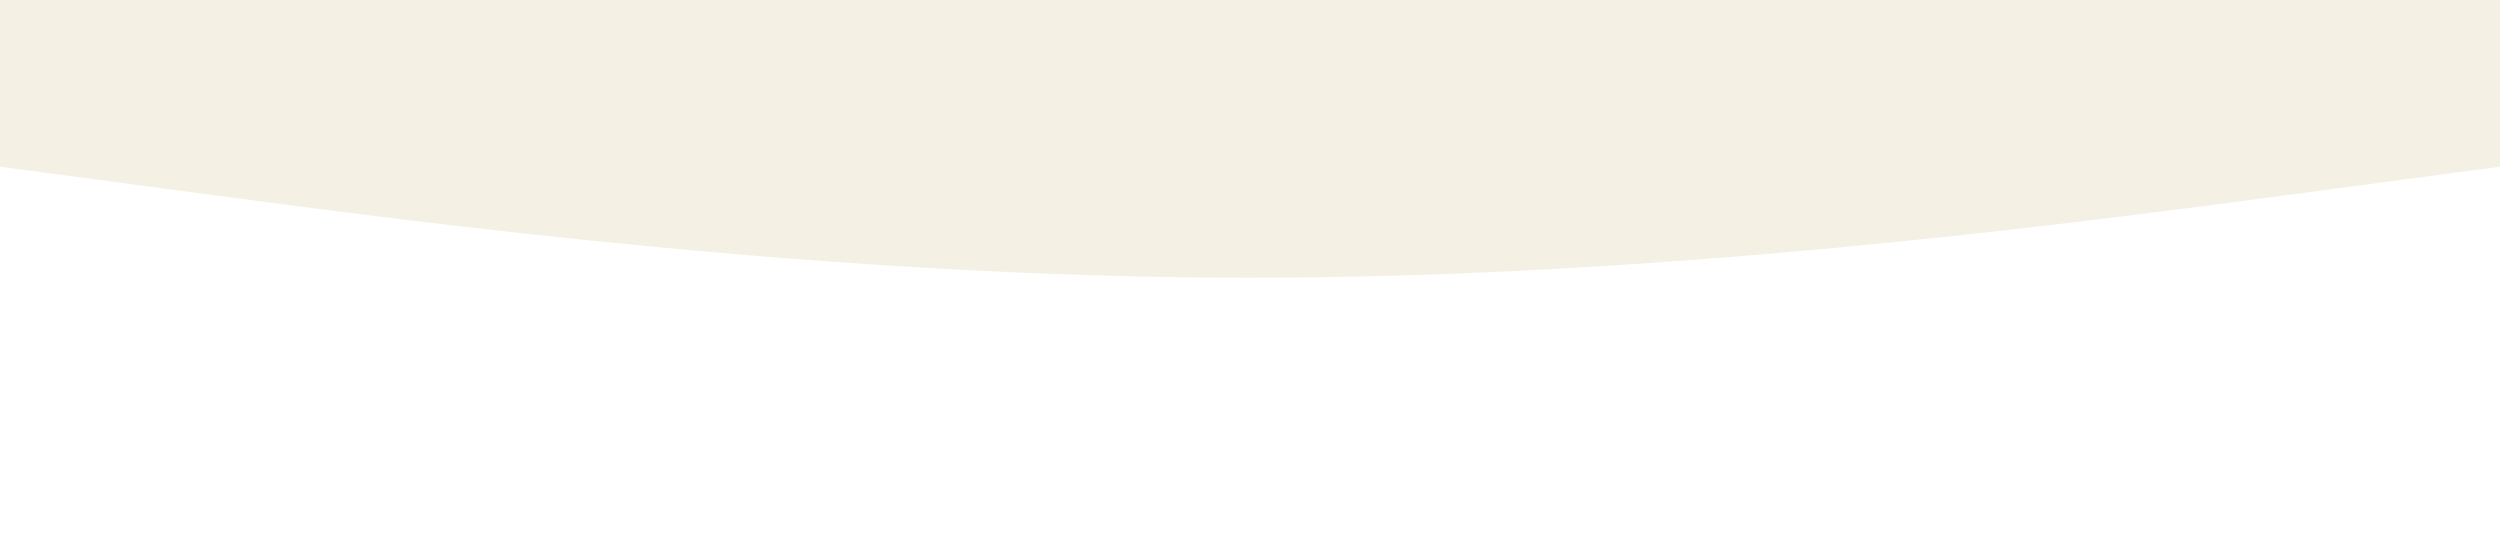
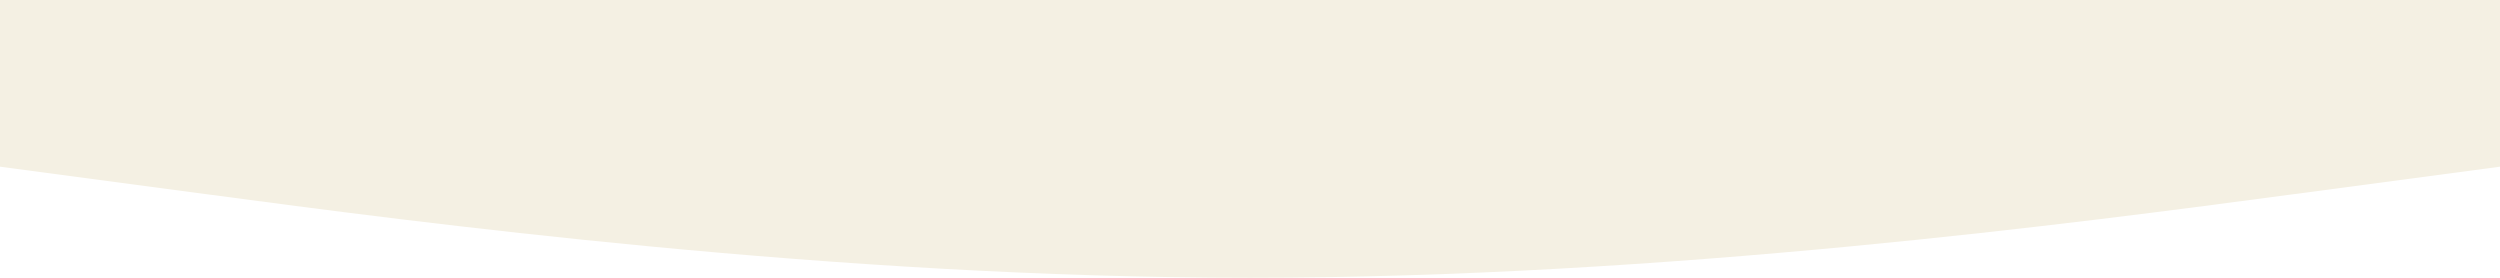
- <svg xmlns="http://www.w3.org/2000/svg" viewBox="0 0 1440 320">
+ <svg xmlns="http://www.w3.org/2000/svg" viewBox="0 0 1440 160">
  <path fill="#F4F0E3" fill-opacity="1" d="M0,96L120,112C240,128,480,160,720,160C960,160,1200,128,1320,112L1440,96L1440,0L1320,0C1200,0,960,0,720,0C480,0,240,0,120,0L0,0Z" />
</svg>
